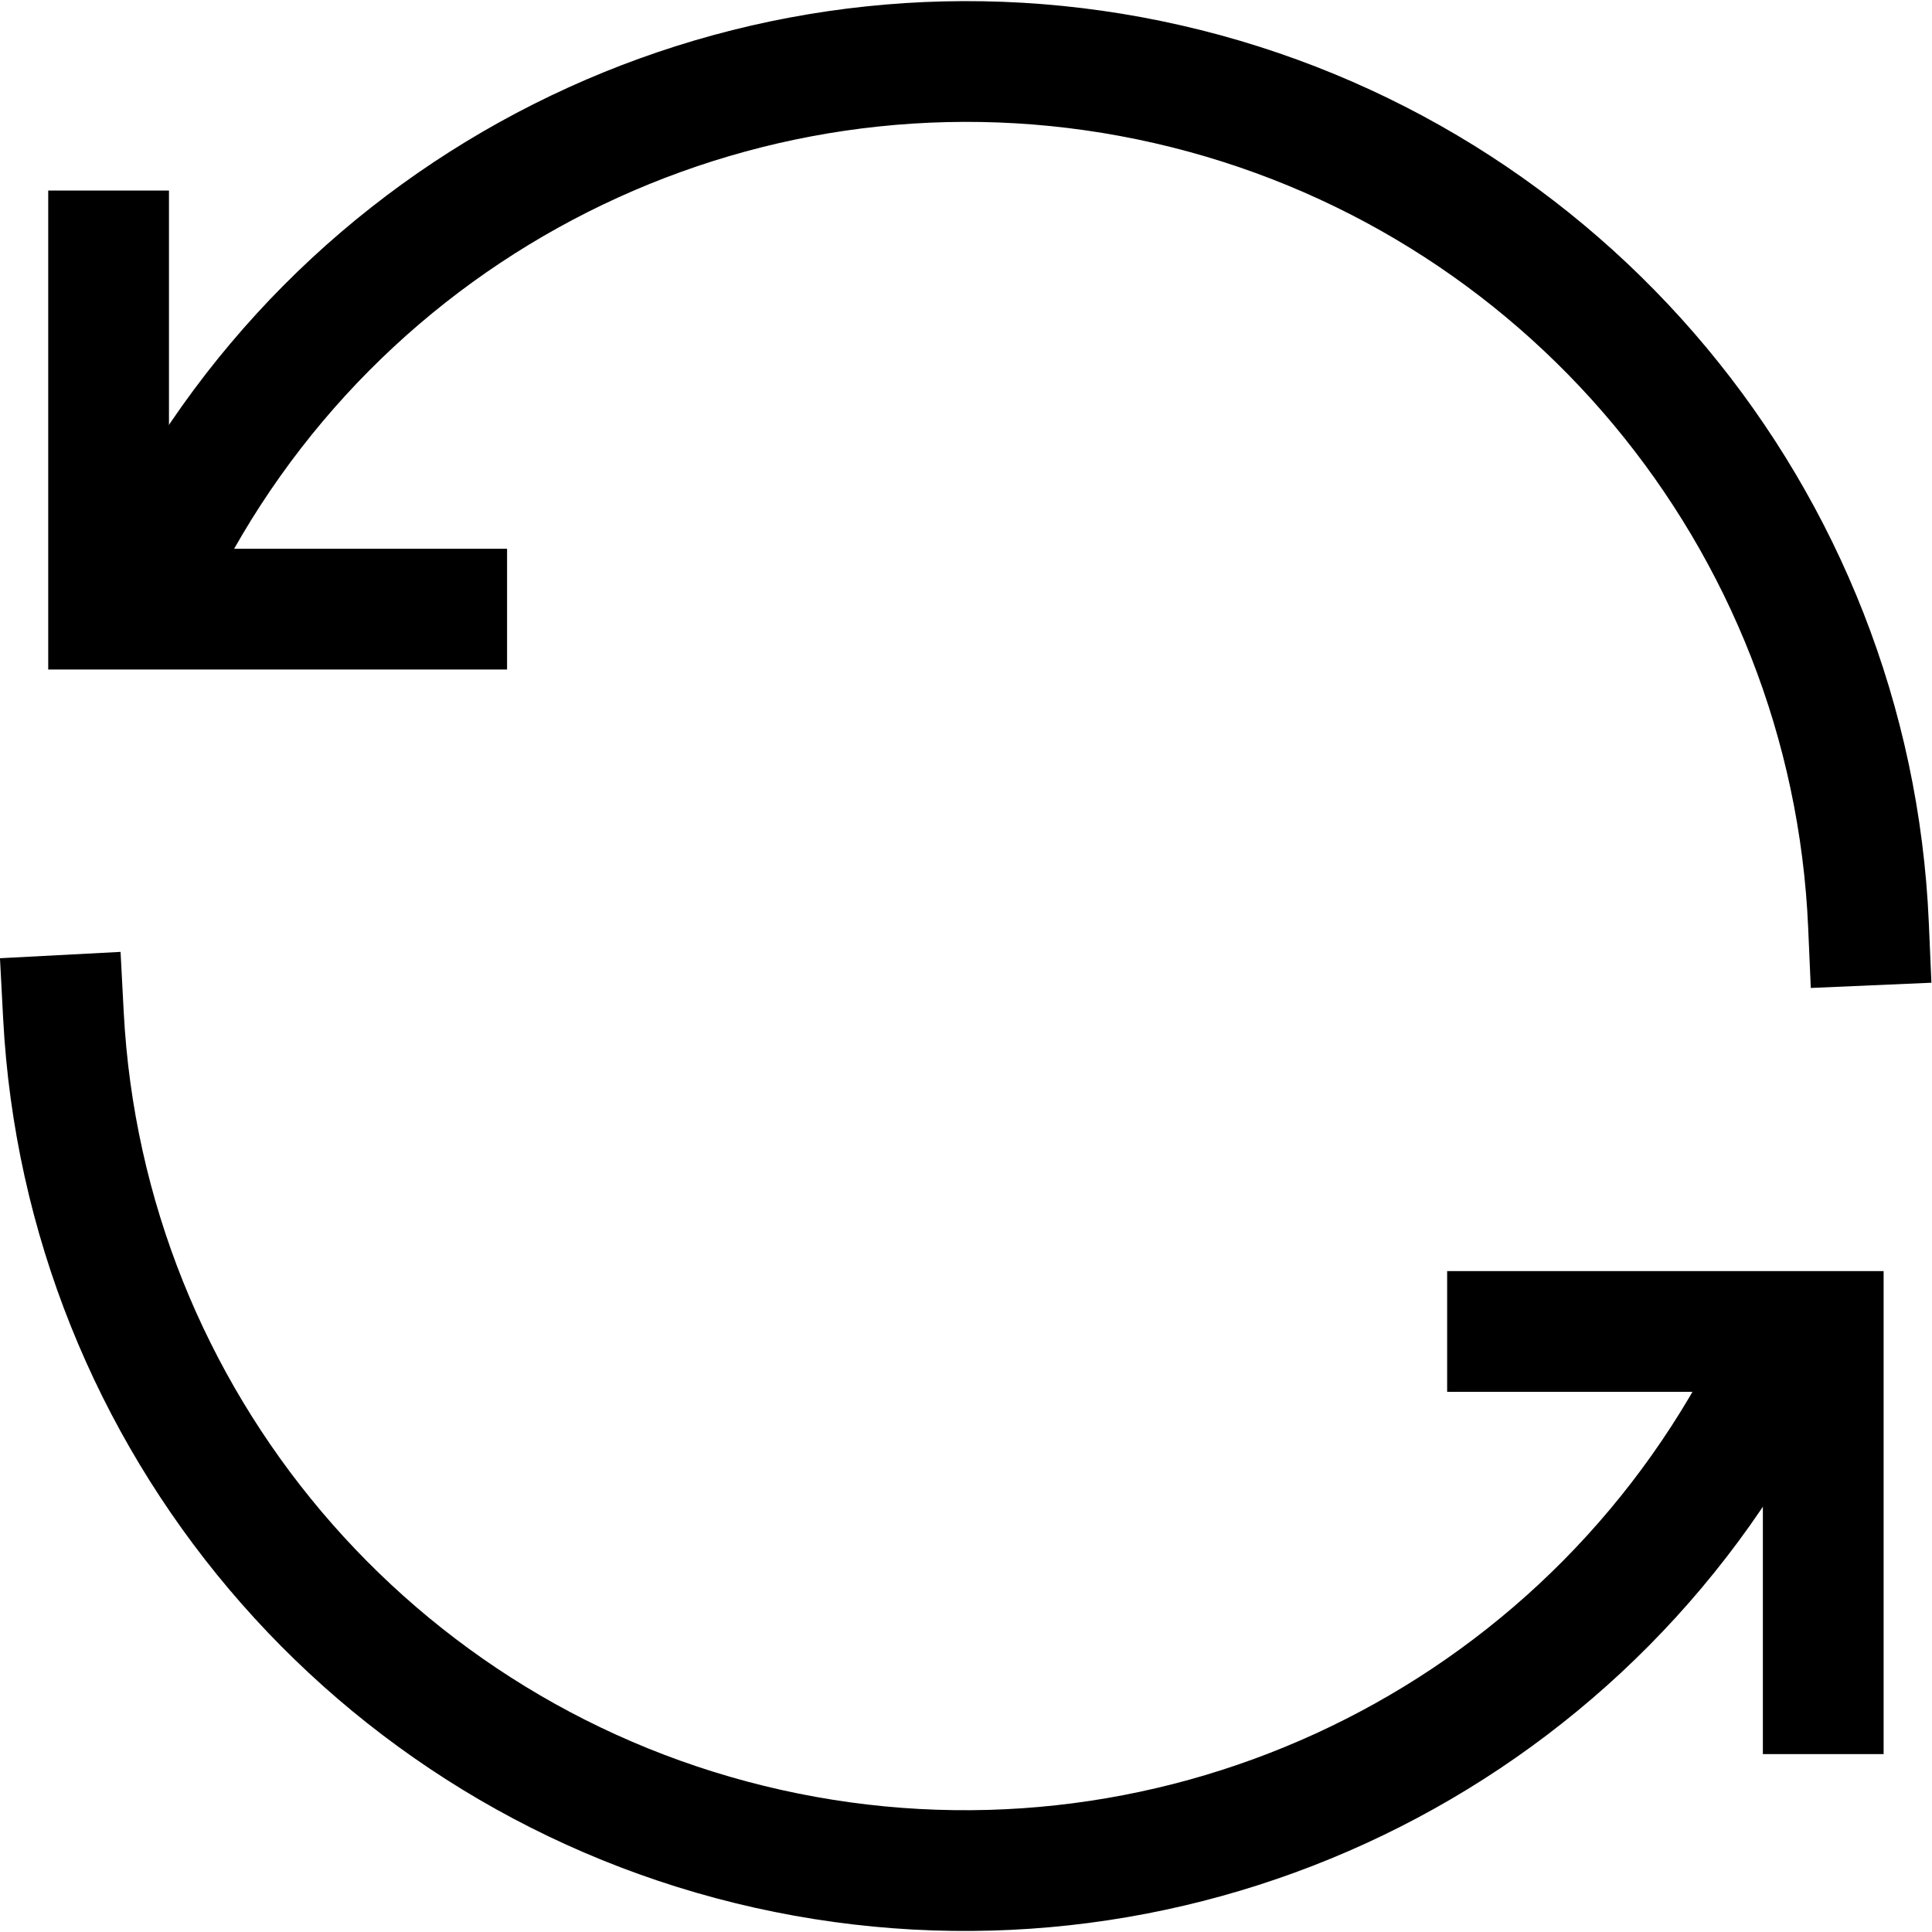
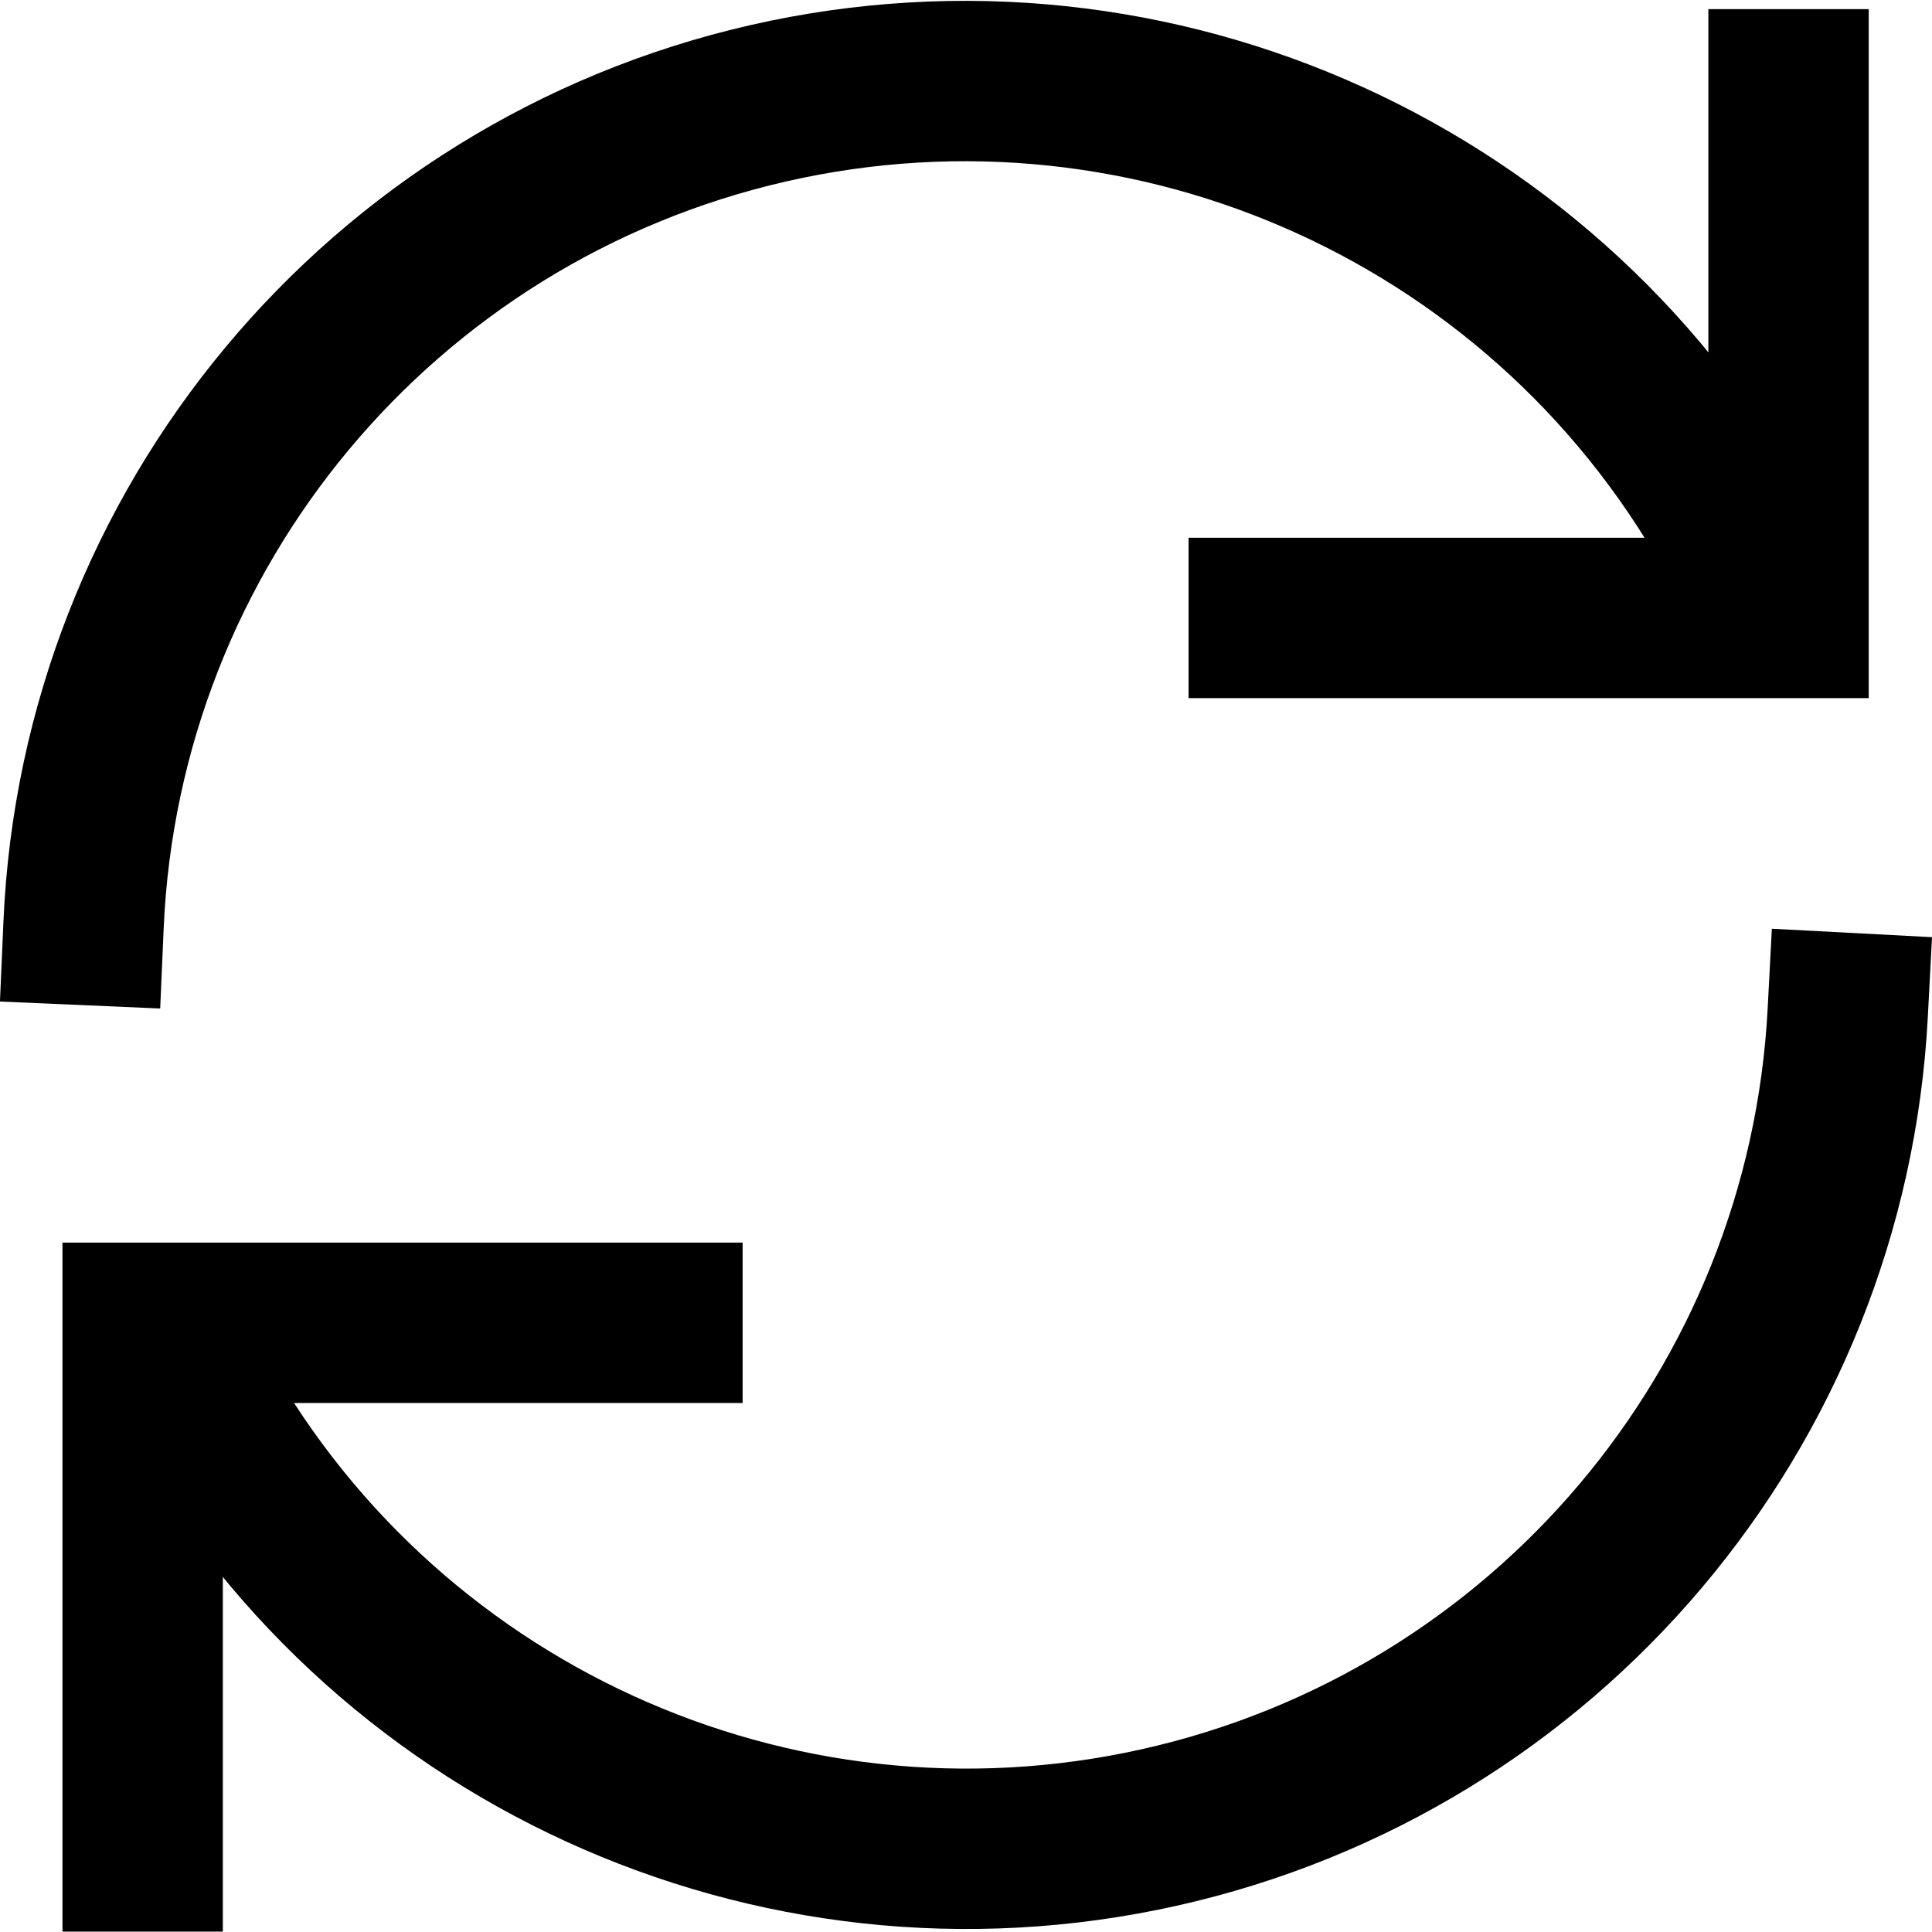
- <svg xmlns="http://www.w3.org/2000/svg" width="23.993" height="24" viewBox="0 0 23.993 24">
-   <g id="swap_arrow" transform="translate(-1.212 -1.168)">
-     <path id="Path_7" data-name="Path 7" d="M2.5,4.277v4.45H6.7M23.8,22.2V17.7H19.878" transform="translate(0.061 0.008)" fill="none" stroke="#000" stroke-linecap="square" stroke-width="1.5" />
-     <path id="Path_8" data-name="Path 8" d="M24.423,12.659A11.212,11.212,0,0,0,3.345,7.838M2,13.781a11.212,11.212,0,0,0,21.078,4.709" fill="none" stroke="#000" stroke-linecap="square" stroke-width="1.5" />
+ <svg xmlns="http://www.w3.org/2000/svg" width="24.093" height="24.089" viewBox="0 0 24.093 24.089">
+   <g id="swap_arrow" transform="translate(1.042 1.013)">
+     <path id="Path_5" data-name="Path 5" d="M23.025,2V8.592H16.543M2.5,23.974V17.382H8.982" transform="translate(-1.763 -1.899)" fill="none" stroke="#000" stroke-linecap="square" stroke-width="2" />
+     <path id="Path_6" data-name="Path 6" d="M2,12.453A11,11,0,0,1,22.68,7.725M24,13.552A11,11,0,0,1,3.32,18.17" transform="translate(-2 -1.932)" fill="none" stroke="#000" stroke-linecap="square" stroke-width="2" />
  </g>
</svg>
